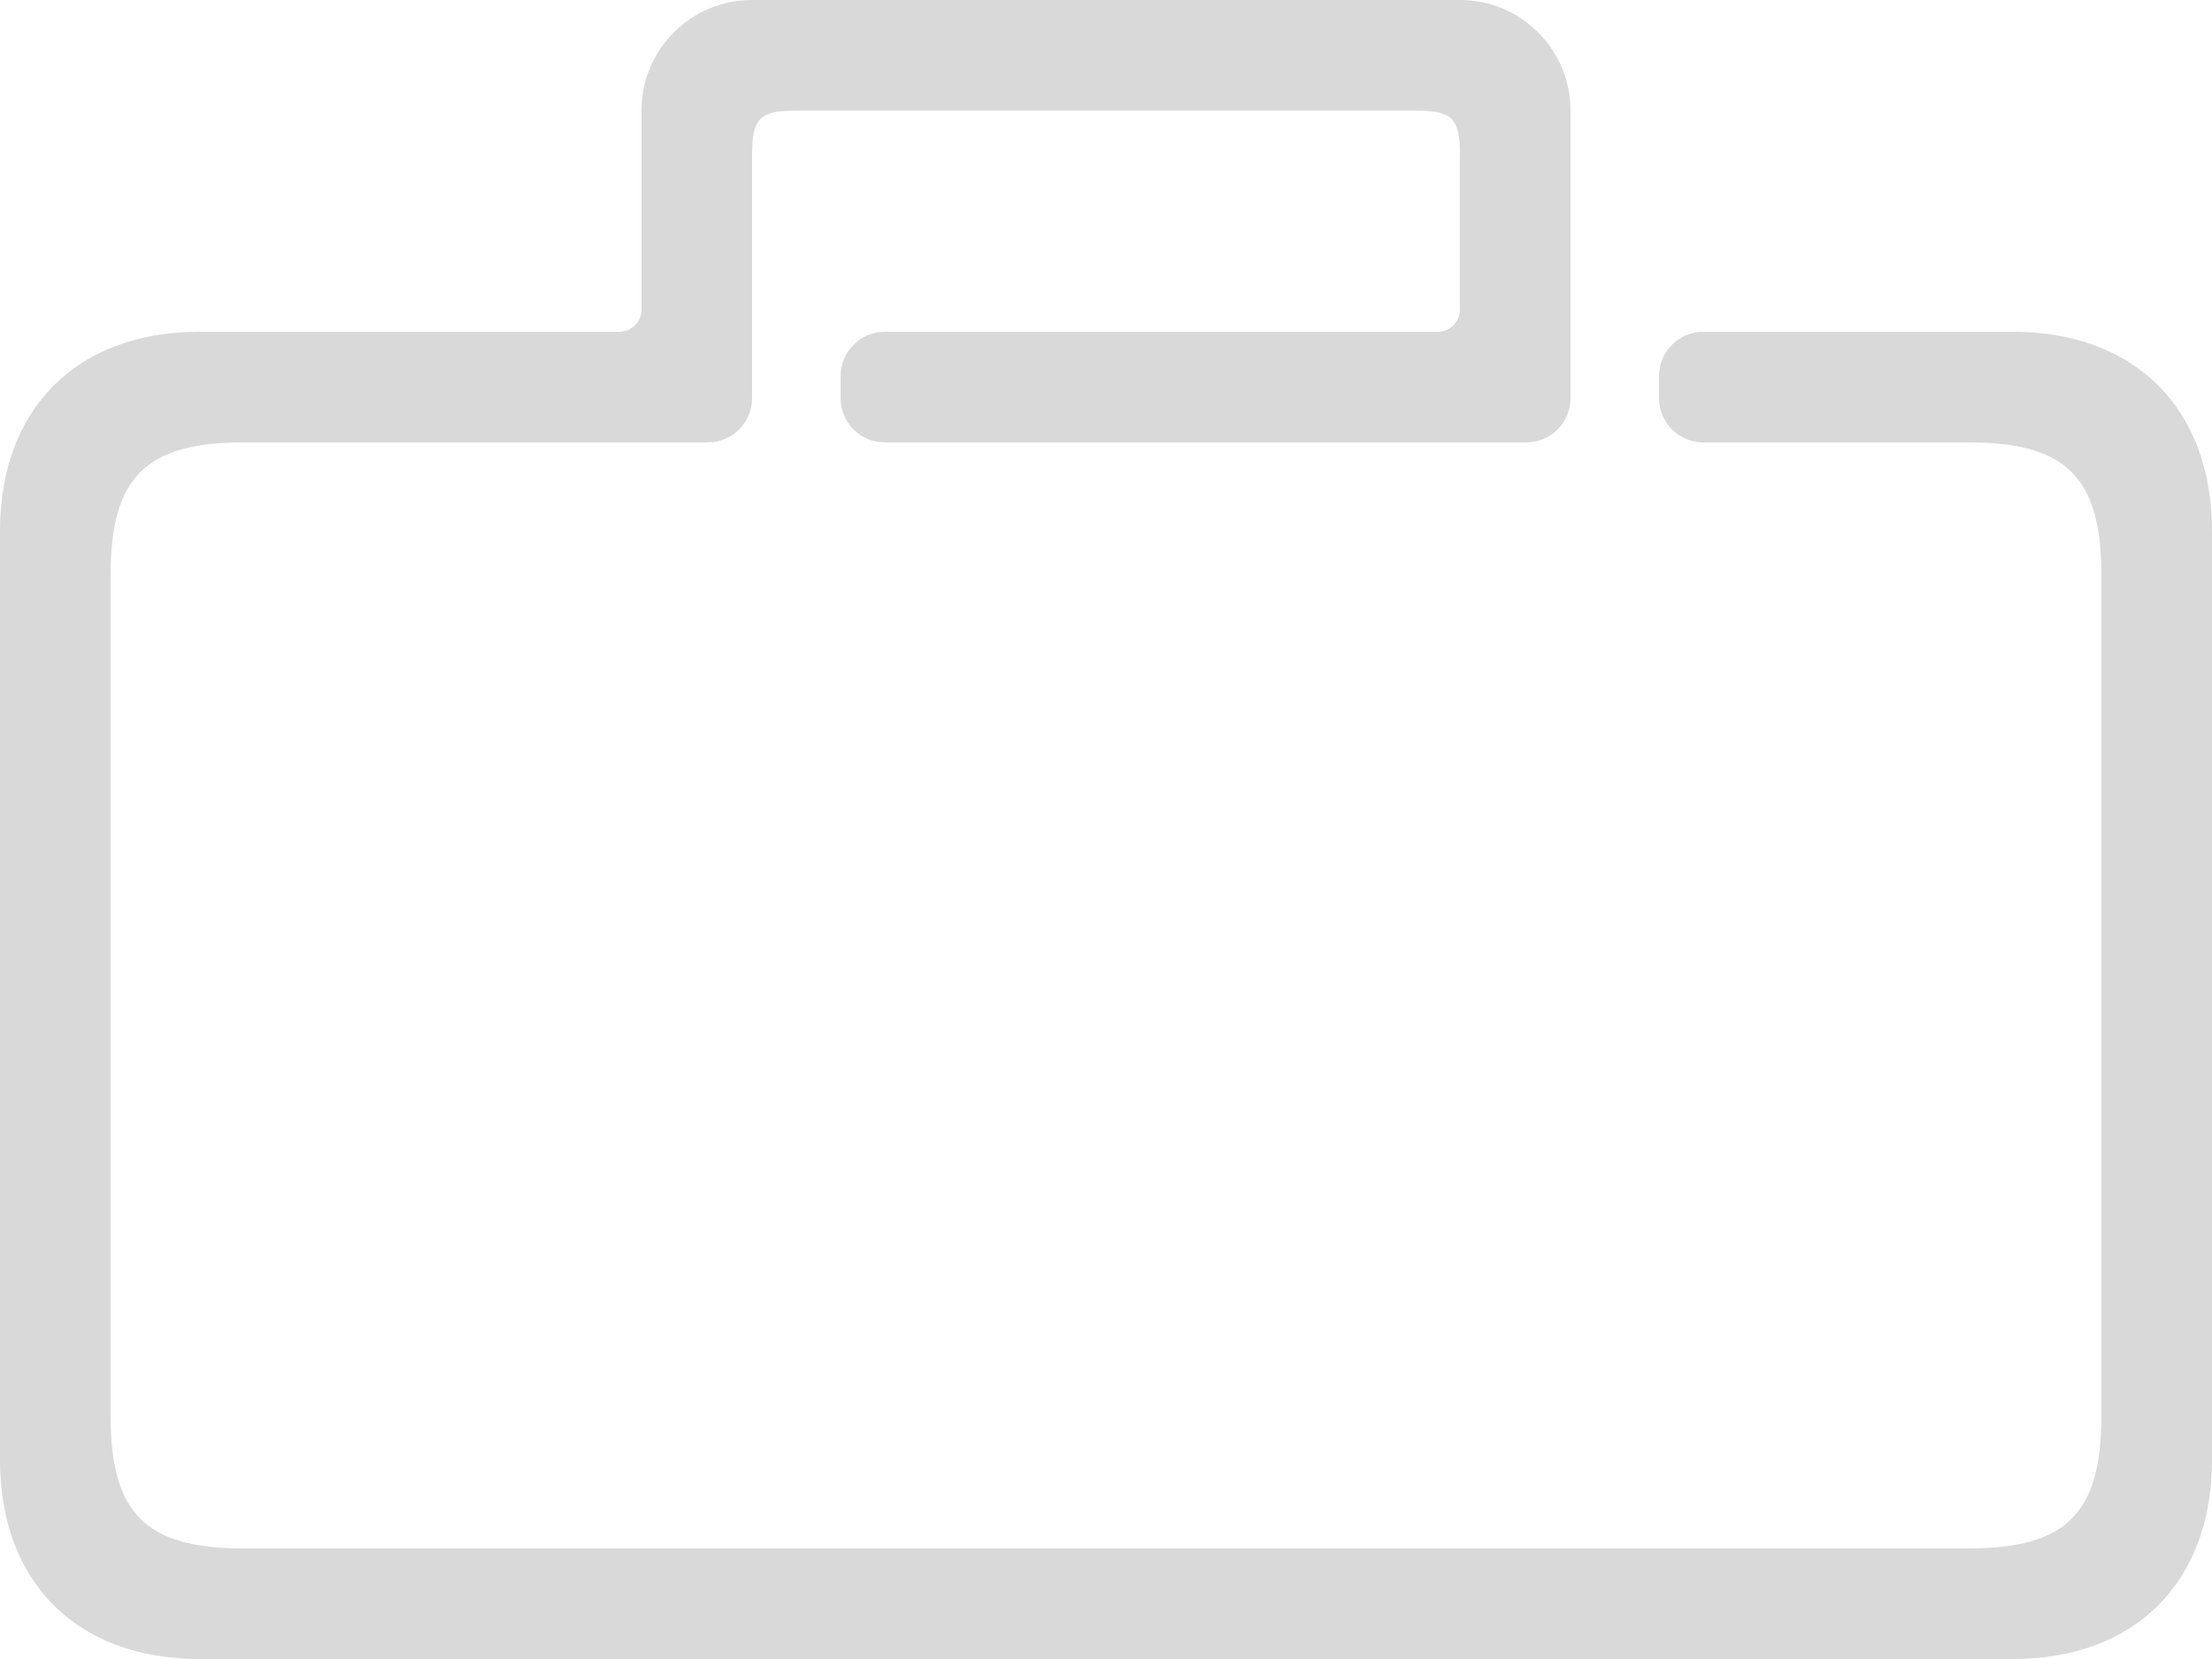
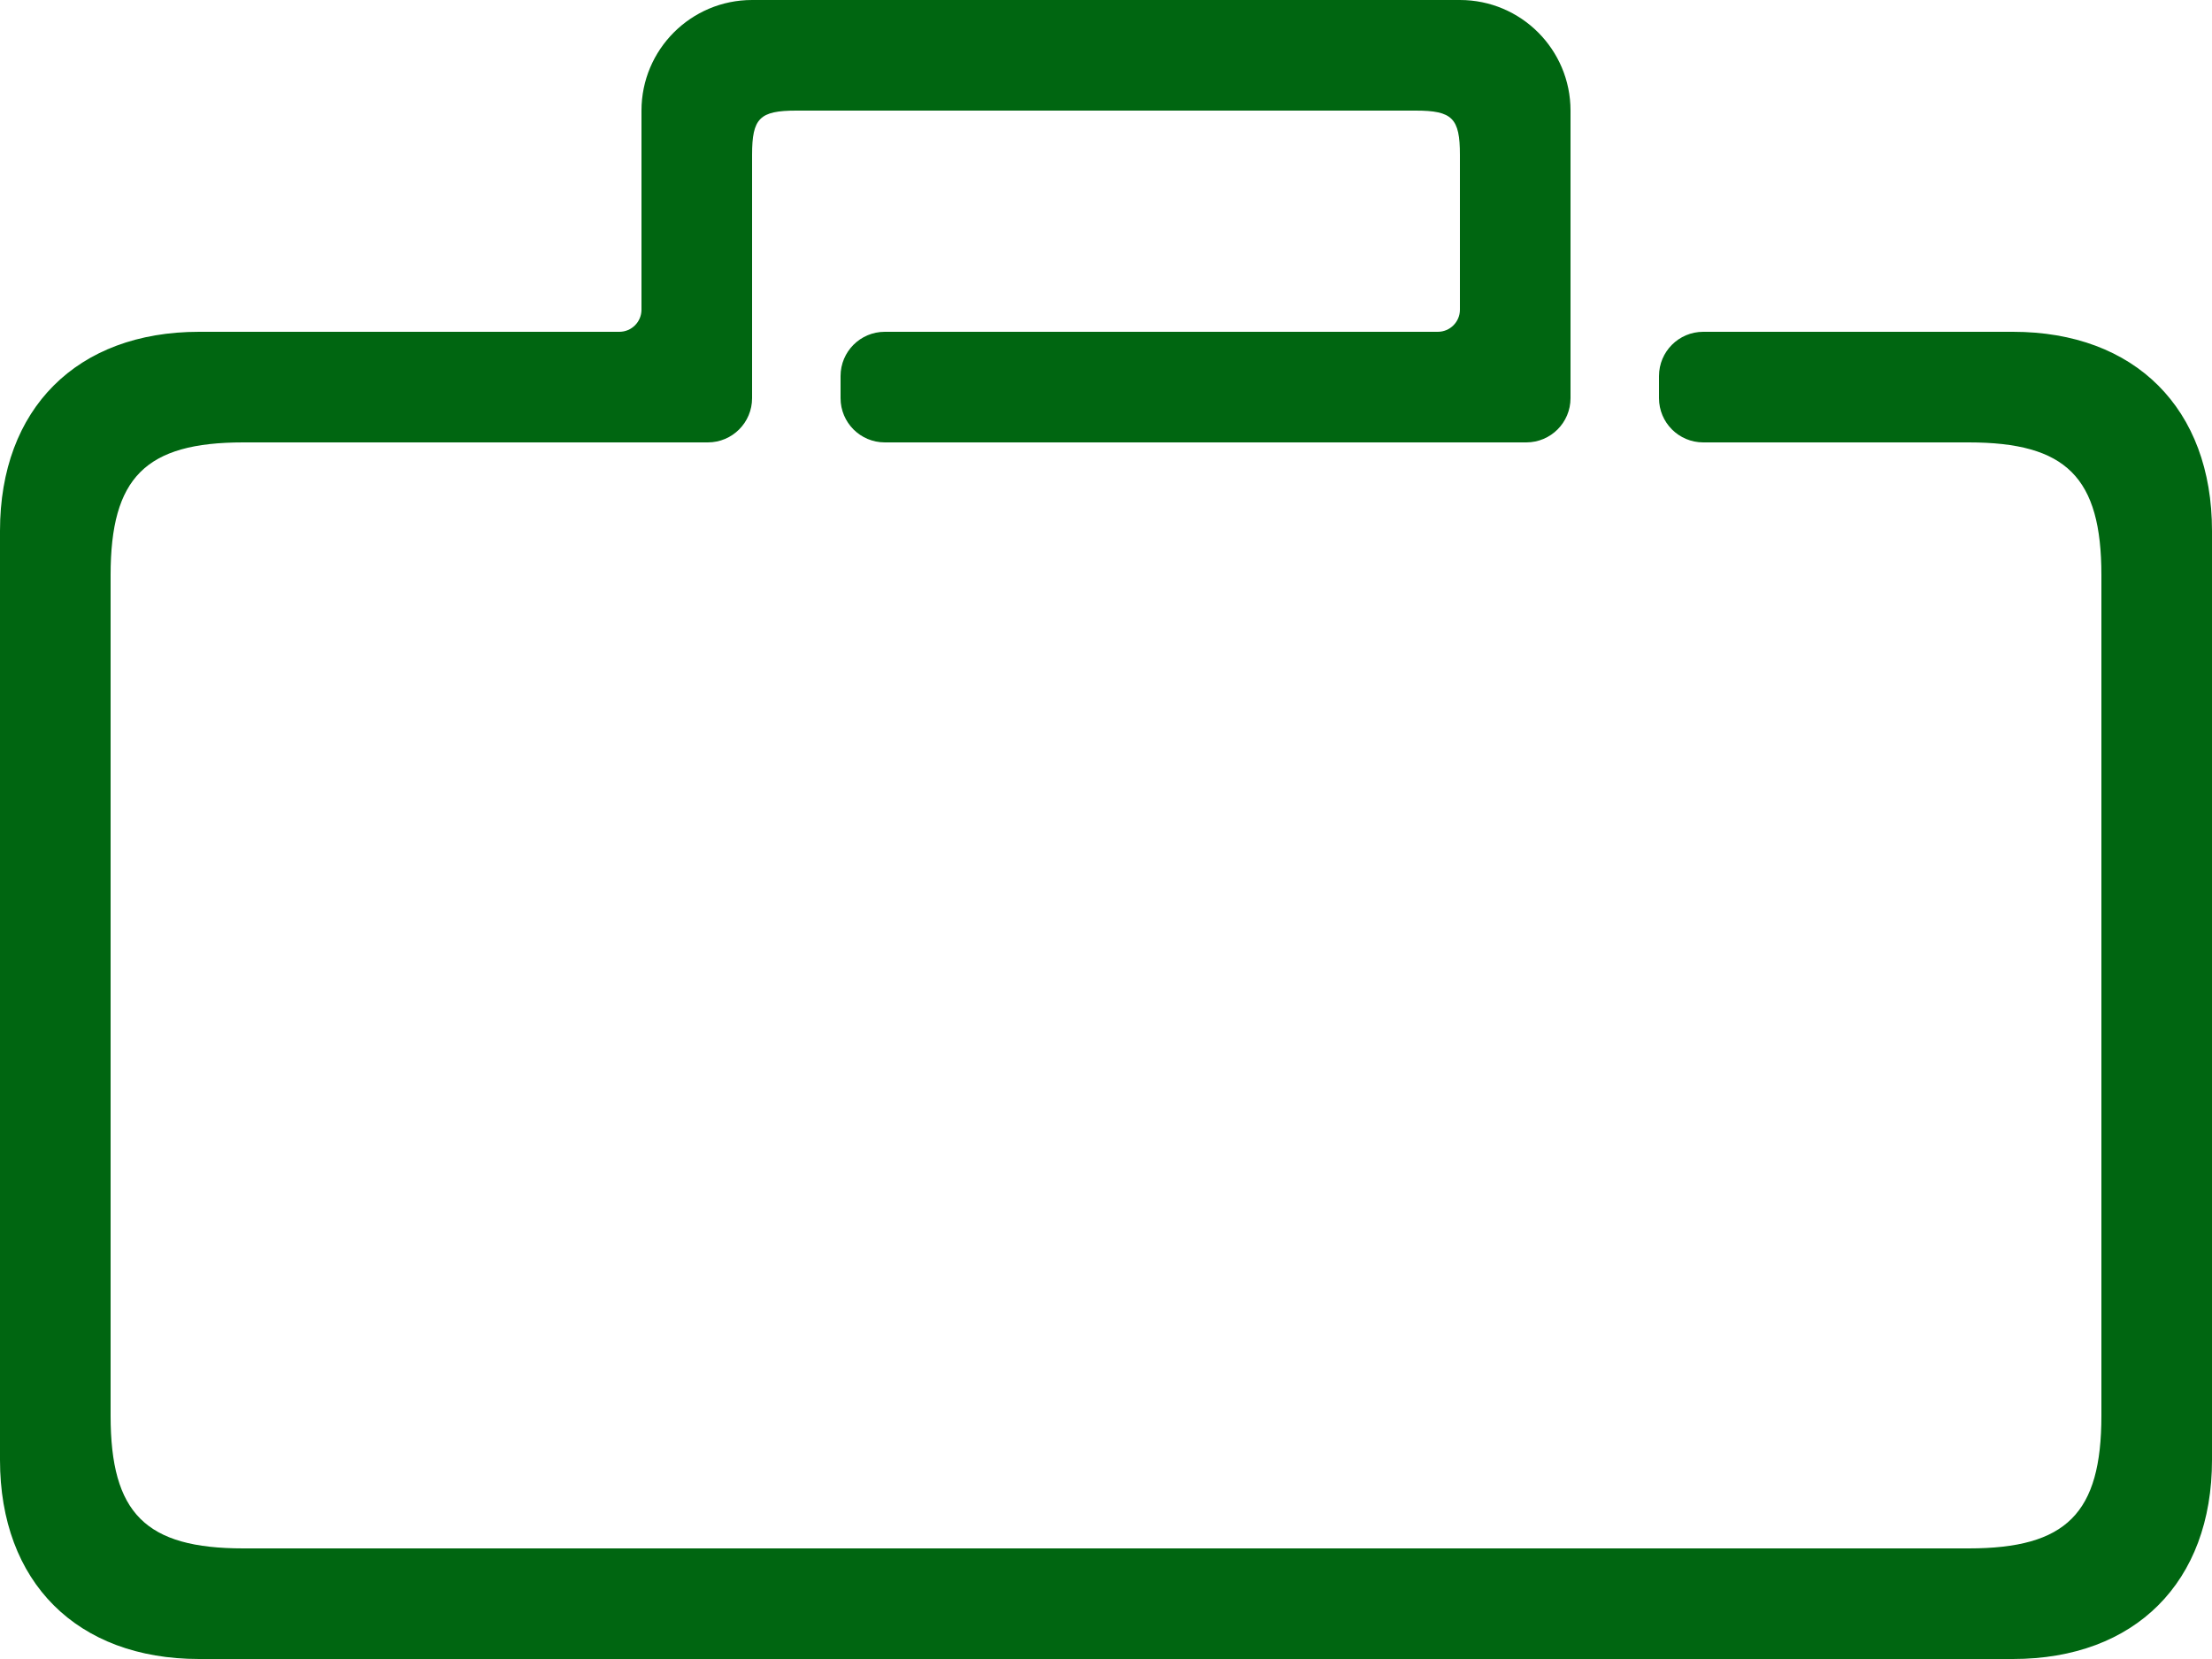
<svg xmlns="http://www.w3.org/2000/svg" width="100" height="75" viewBox="0 0 100 75" fill="none">
-   <path d="M29 5C29 2.239 31.239 0 34 0H66C68.761 0 71 2.239 71 5V18C71 19.105 70.105 20 69 20H40C38.895 20 38 19.105 38 18V17C38 15.895 38.895 15 40 15H65C65.552 15 66 14.552 66 14V7C66 5.343 65.657 5 64 5H36C34.343 5 34 5.343 34 7V18C34 19.105 33.105 20 32 20H11C6.582 20 5 21.582 5 26V64C5 68.418 6.582 70 11 70H89C93.418 70 95 68.418 95 64V26C95 21.582 93.418 20 89 20H77C75.895 20 75 19.105 75 18V17C75 15.895 75.895 15 77 15H91C96.523 15 100 18.477 100 24V66C100 71.523 96.523 75 91 75H9C3.477 75 0 71.523 0 66V24C0 18.477 3.477 15 9 15H28C28.552 15 29 14.552 29 14V5Z" fill="#D9D9D9" />
+   <path d="M29 5C29 2.239 31.239 0 34 0H66C68.761 0 71 2.239 71 5V18C71 19.105 70.105 20 69 20H40C38.895 20 38 19.105 38 18V17C38 15.895 38.895 15 40 15H65C65.552 15 66 14.552 66 14V7C66 5.343 65.657 5 64 5H36C34.343 5 34 5.343 34 7V18C34 19.105 33.105 20 32 20H11C6.582 20 5 21.582 5 26V64C5 68.418 6.582 70 11 70H89C93.418 70 95 68.418 95 64V26C95 21.582 93.418 20 89 20H77C75.895 20 75 19.105 75 18V17C75 15.895 75.895 15 77 15H91C96.523 15 100 18.477 100 24V66C100 71.523 96.523 75 91 75H9C3.477 75 0 71.523 0 66V24C0 18.477 3.477 15 9 15H28C28.552 15 29 14.552 29 14V5Z" fill="#006611" />
</svg>
